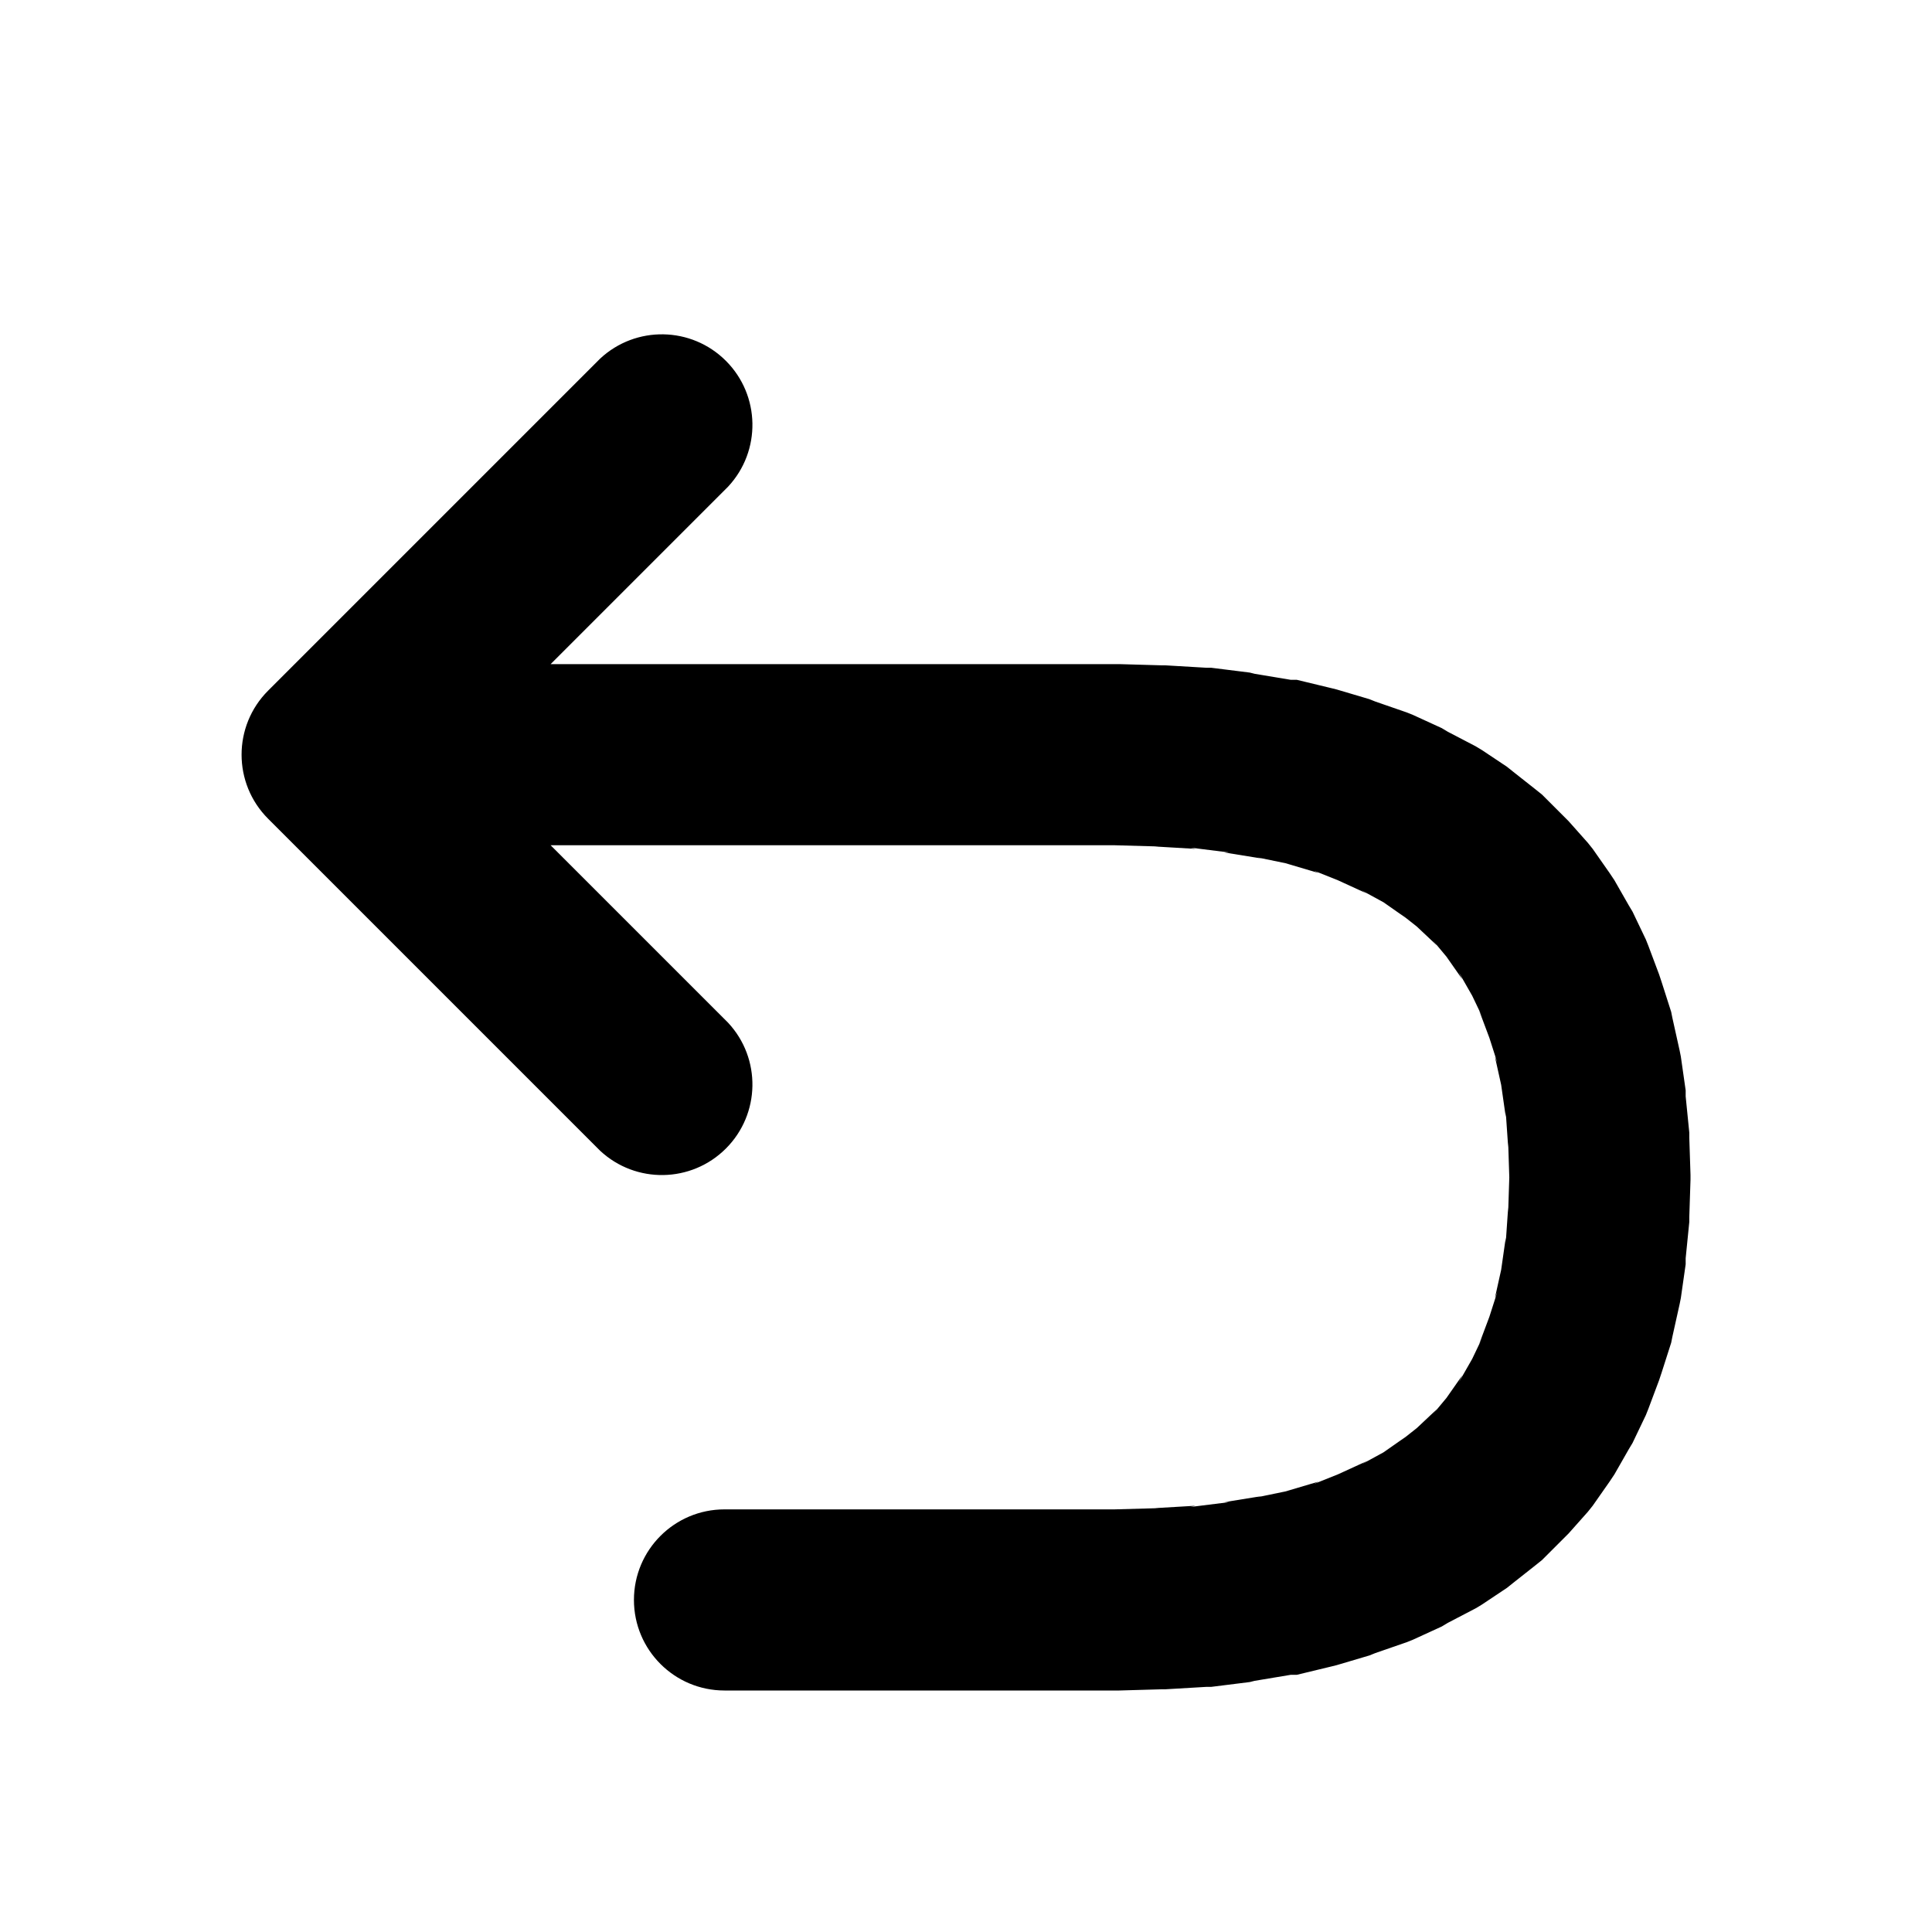
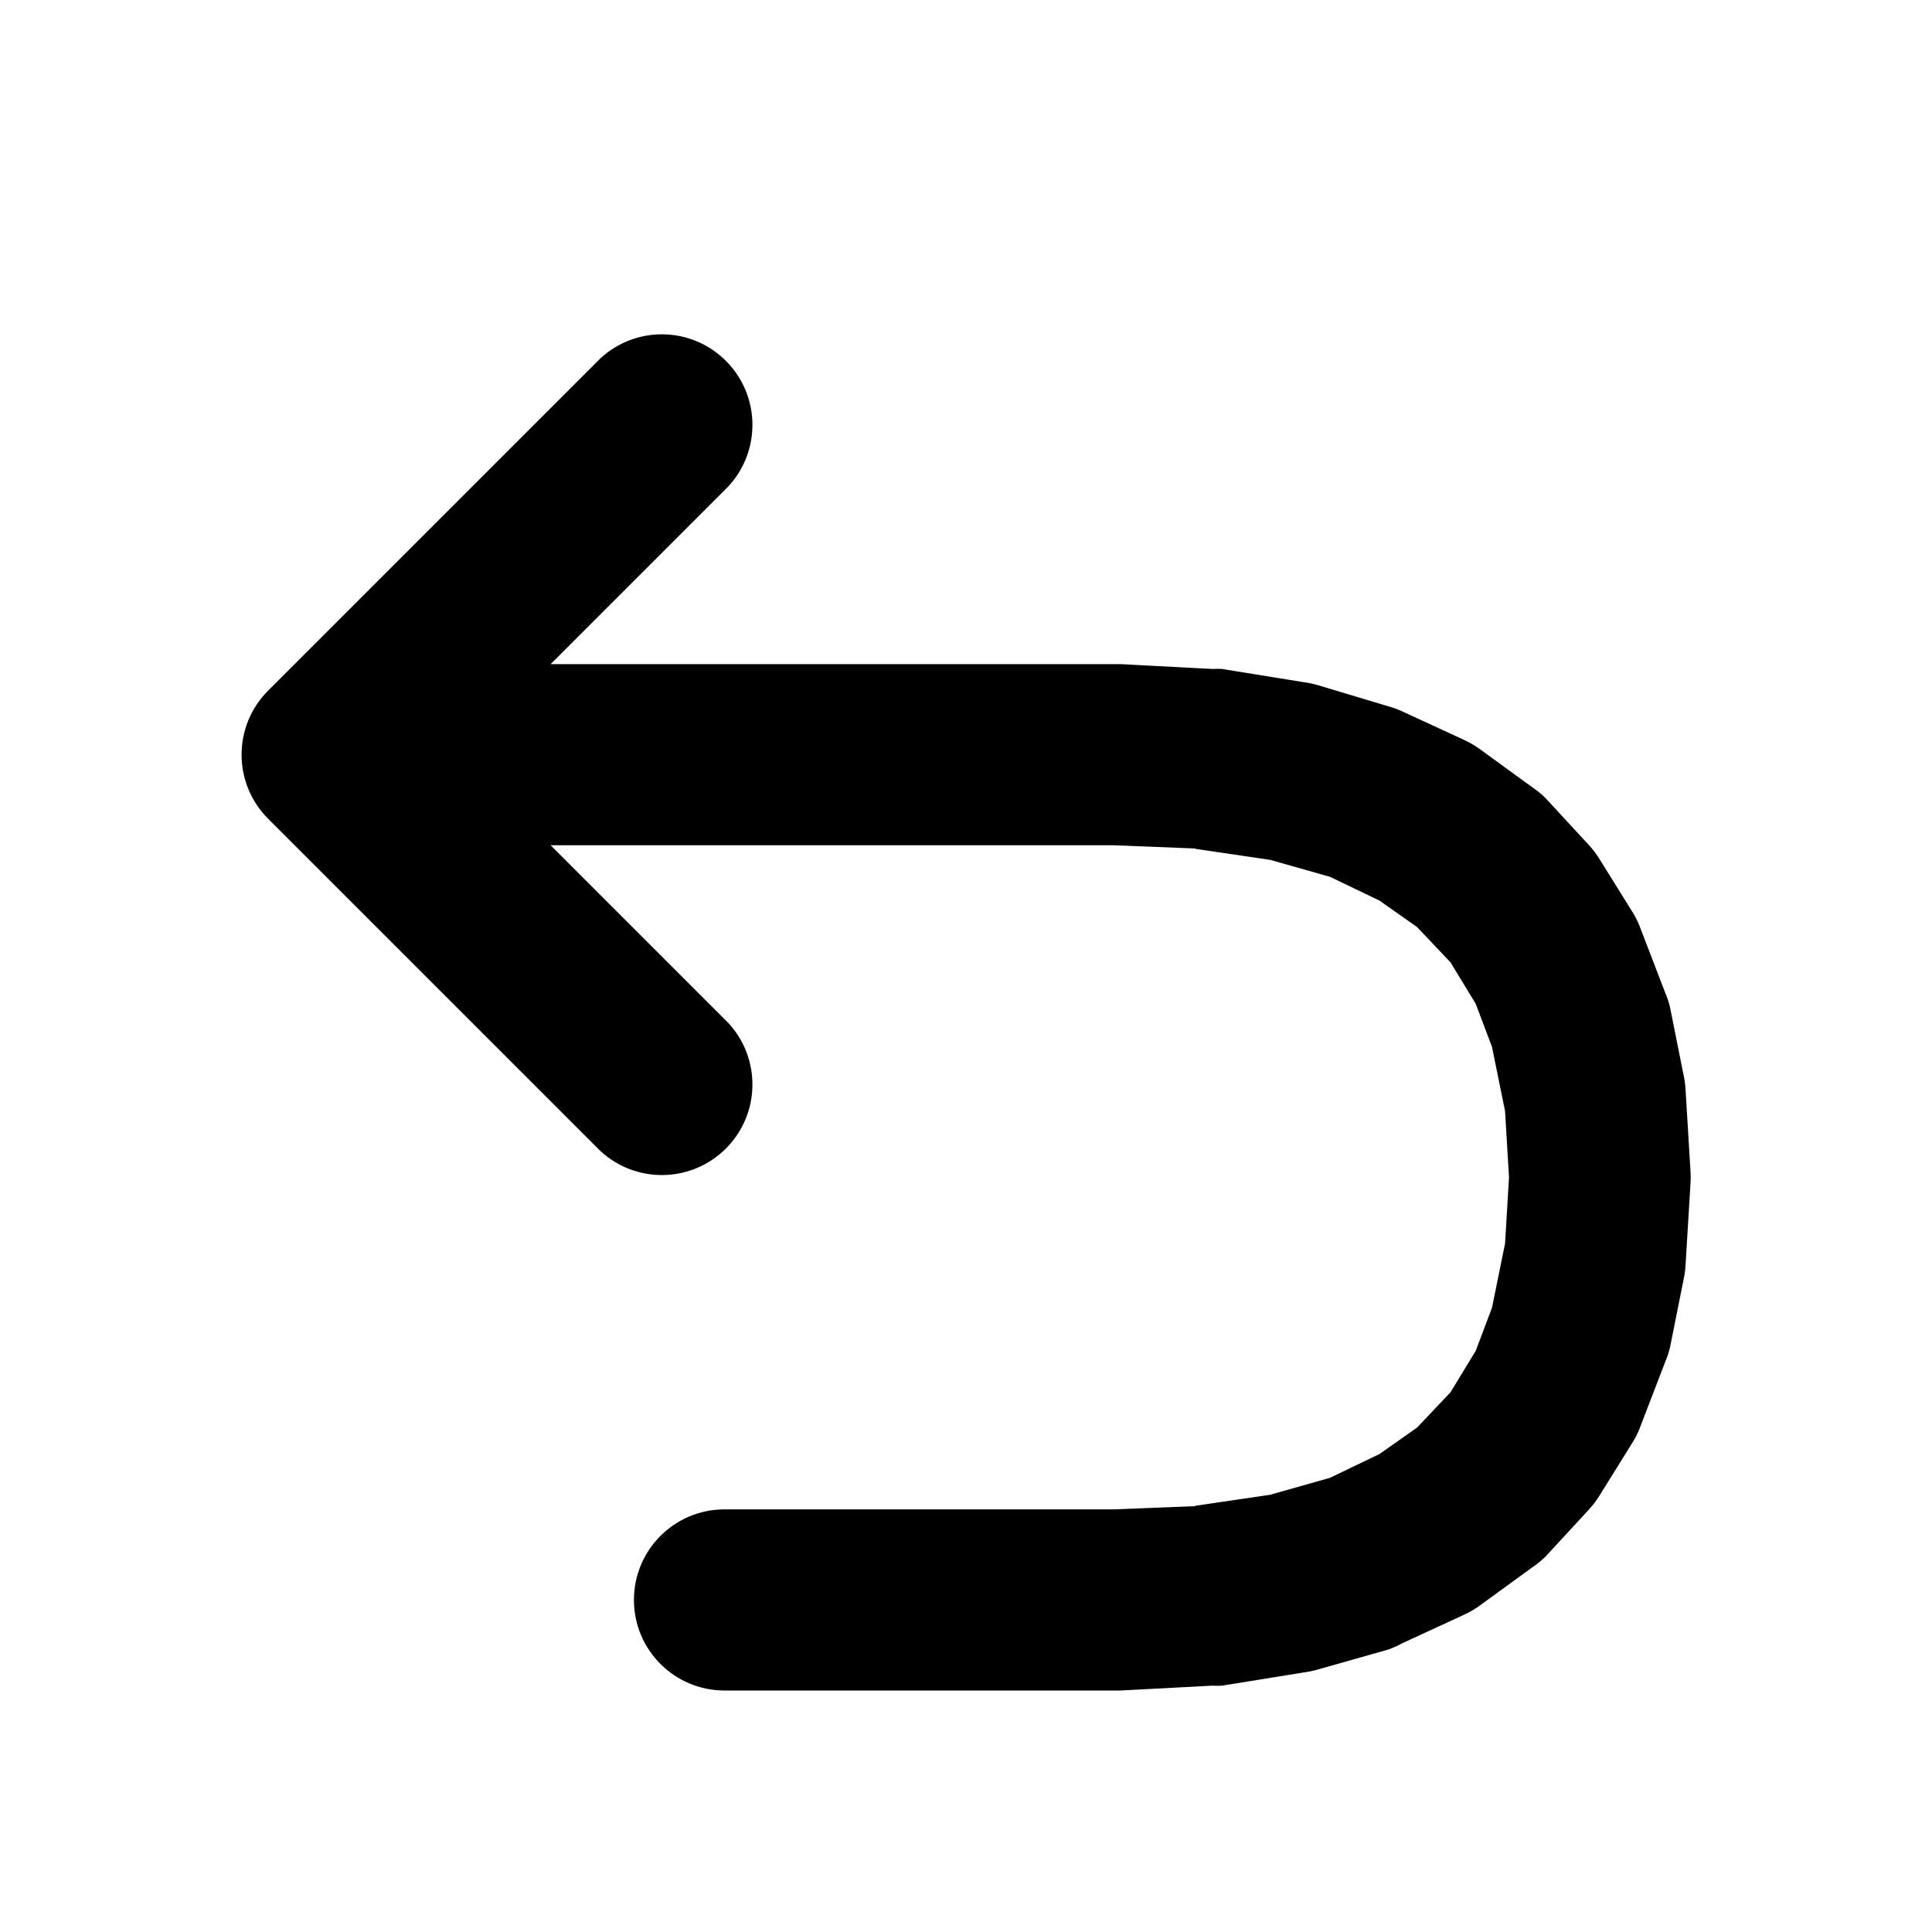
<svg xmlns="http://www.w3.org/2000/svg" viewBox="0 0 16 16">
-   <path d="M6.03 4.03L3.28 6.78L2.75 6.25L3.28 5.72L6.03 8.47A0.75 0.75 0 0 1 4.97 9.53L2.22 6.78A0.75 0.75 0 0 1 2.22 5.72L4.97 2.97A0.75 0.75 0 0 1 6.03 4.03ZM3.25 5.5L9.25 5.5L9.27 5.5L9.62 5.51L9.65 5.51L9.99 5.53L10.03 5.53L10.35 5.57L10.39 5.58L10.69 5.63L10.74 5.63L11.03 5.7L11.07 5.71L11.34 5.79L11.39 5.81L11.65 5.9L11.7 5.92L11.94 6.03L11.99 6.06L12.22 6.18L12.27 6.21L12.48 6.35L12.53 6.39L12.72 6.54L12.77 6.58L12.94 6.75L12.99 6.8L13.15 6.98L13.19 7.03L13.33 7.23L13.37 7.29L13.49 7.5L13.52 7.55L13.63 7.78L13.65 7.83L13.74 8.07L13.76 8.13L13.84 8.38L13.85 8.43L13.91 8.7L13.92 8.75L13.96 9.03L13.96 9.08L13.99 9.38L13.99 9.42L14 9.73L14 9.77L13.99 10.08L13.99 10.12L13.96 10.42L13.96 10.47L13.92 10.75L13.91 10.8L13.85 11.07L13.84 11.12L13.76 11.37L13.74 11.43L13.65 11.67L13.63 11.72L13.52 11.95L13.49 12L13.37 12.21L13.33 12.27L13.19 12.47L13.15 12.52L12.99 12.7L12.94 12.75L12.77 12.92L12.72 12.96L12.53 13.11L12.48 13.15L12.27 13.29L12.22 13.32L11.99 13.44L11.94 13.47L11.7 13.58L11.65 13.6L11.39 13.69L11.34 13.71L11.07 13.79L11.03 13.8L10.74 13.87L10.69 13.87L10.39 13.92L10.35 13.93L10.03 13.97L9.99 13.97L9.65 13.99L9.62 13.99L9.27 14L9.25 14L6 14A0.75 0.75 0 0 1 6 12.5L9.25 12.5L9.23 12.5L9.59 12.49L9.56 12.49L9.9 12.47L9.86 12.48L10.18 12.44L10.14 12.44L10.45 12.39L10.41 12.4L10.7 12.34L10.65 12.35L10.92 12.27L10.88 12.29L11.13 12.19L11.08 12.21L11.32 12.1L11.27 12.13L11.49 12.01L11.44 12.04L11.64 11.9L11.59 11.94L11.78 11.79L11.73 11.83L11.9 11.67L11.86 11.72L12.01 11.54L11.97 11.59L12.11 11.39L12.08 11.45L12.2 11.24L12.17 11.3L12.28 11.07L12.25 11.13L12.34 10.89L12.32 10.95L12.4 10.7L12.38 10.75L12.44 10.48L12.43 10.53L12.47 10.25L12.47 10.29L12.49 10L12.49 10.04L12.5 9.73L12.5 9.77L12.49 9.46L12.49 9.5L12.47 9.21L12.47 9.25L12.43 8.97L12.44 9.02L12.38 8.75L12.4 8.8L12.32 8.55L12.34 8.61L12.25 8.37L12.28 8.43L12.17 8.2L12.2 8.26L12.08 8.05L12.11 8.11L11.97 7.91L12.01 7.96L11.86 7.78L11.9 7.83L11.73 7.67L11.78 7.71L11.59 7.56L11.64 7.6L11.44 7.46L11.49 7.49L11.27 7.37L11.32 7.4L11.08 7.29L11.13 7.31L10.88 7.21L10.92 7.23L10.65 7.15L10.7 7.16L10.41 7.1L10.45 7.11L10.14 7.06L10.18 7.06L9.86 7.02L9.9 7.03L9.56 7.01L9.59 7.01L9.23 7L9.25 7L3.25 7A0.75 0.75 0 0 1 3.25 5.5Z" />
+   <path d="M6.03 4.03L3.28 6.78L2.75 6.25L3.28 5.72L6.03 8.47A0.75 0.75 0 0 1 4.97 9.53L2.22 6.78A0.75 0.75 0 0 1 2.22 5.72L4.97 2.97A0.75 0.75 0 0 1 6.03 4.03ZM3.25 5.5L9.25 5.5L9.28 5.5L10.04 5.54A0.75 0.75 0 0 1 10.12 5.54L10.8 5.65A0.75 0.75 0 0 1 10.9 5.67L11.5 5.85A0.75 0.75 0 0 1 11.61 5.89L12.13 6.13A0.75 0.75 0 0 1 12.25 6.2L12.69 6.52A0.75 0.75 0 0 1 12.8 6.61L13.16 7A0.75 0.75 0 0 1 13.25 7.12L13.53 7.57A0.75 0.75 0 0 1 13.59 7.7L13.79 8.22A0.75 0.75 0 0 1 13.83 8.34L13.95 8.94A0.75 0.75 0 0 1 13.96 9.04L14 9.7A0.75 0.75 0 0 1 14 9.8L13.96 10.46A0.75 0.75 0 0 1 13.95 10.56L13.83 11.16A0.75 0.75 0 0 1 13.79 11.28L13.59 11.8A0.75 0.75 0 0 1 13.53 11.93L13.25 12.38A0.75 0.75 0 0 1 13.16 12.5L12.8 12.89A0.75 0.75 0 0 1 12.69 12.98L12.25 13.3A0.75 0.75 0 0 1 12.13 13.37L11.61 13.61A0.75 0.75 0 0 1 11.5 13.66L10.9 13.83A0.75 0.75 0 0 1 10.8 13.85L10.12 13.96A0.75 0.75 0 0 1 10.04 13.96L9.28 14L9.25 14L6 14A0.75 0.75 0 0 1 6 12.5L9.25 12.5L9.22 12.5L9.98 12.47L10.01 13.22L9.9 12.47L10.58 12.37L10.69 13.11L10.48 12.39L11.08 12.22L11.29 12.94L10.97 12.26L11.49 12.01L11.81 12.69L11.37 12.08L11.81 11.77L12.25 12.38L11.7 11.86L12.06 11.48L12.61 11.99L11.97 11.6L12.25 11.14L12.89 11.54L12.19 11.27L12.39 10.74L13.09 11.01L12.35 10.86L12.47 10.27L13.21 10.42L12.46 10.37L12.5 9.7L13.25 9.75L12.5 9.8L12.46 9.13L13.21 9.09L12.47 9.23L12.35 8.64L13.09 8.49L12.39 8.76L12.19 8.23L12.89 7.97L12.25 8.36L11.97 7.9L12.61 7.51L12.06 8.02L11.7 7.64L12.25 7.13L11.81 7.73L11.37 7.42L11.81 6.81L11.49 7.49L10.97 7.24L11.29 6.57L11.08 7.28L10.48 7.11L10.69 6.39L10.58 7.13L9.9 7.03L10.01 6.29L9.98 7.03L9.22 7L9.25 7L3.25 7A0.75 0.75 0 0 1 3.25 5.5Z" />
</svg>
